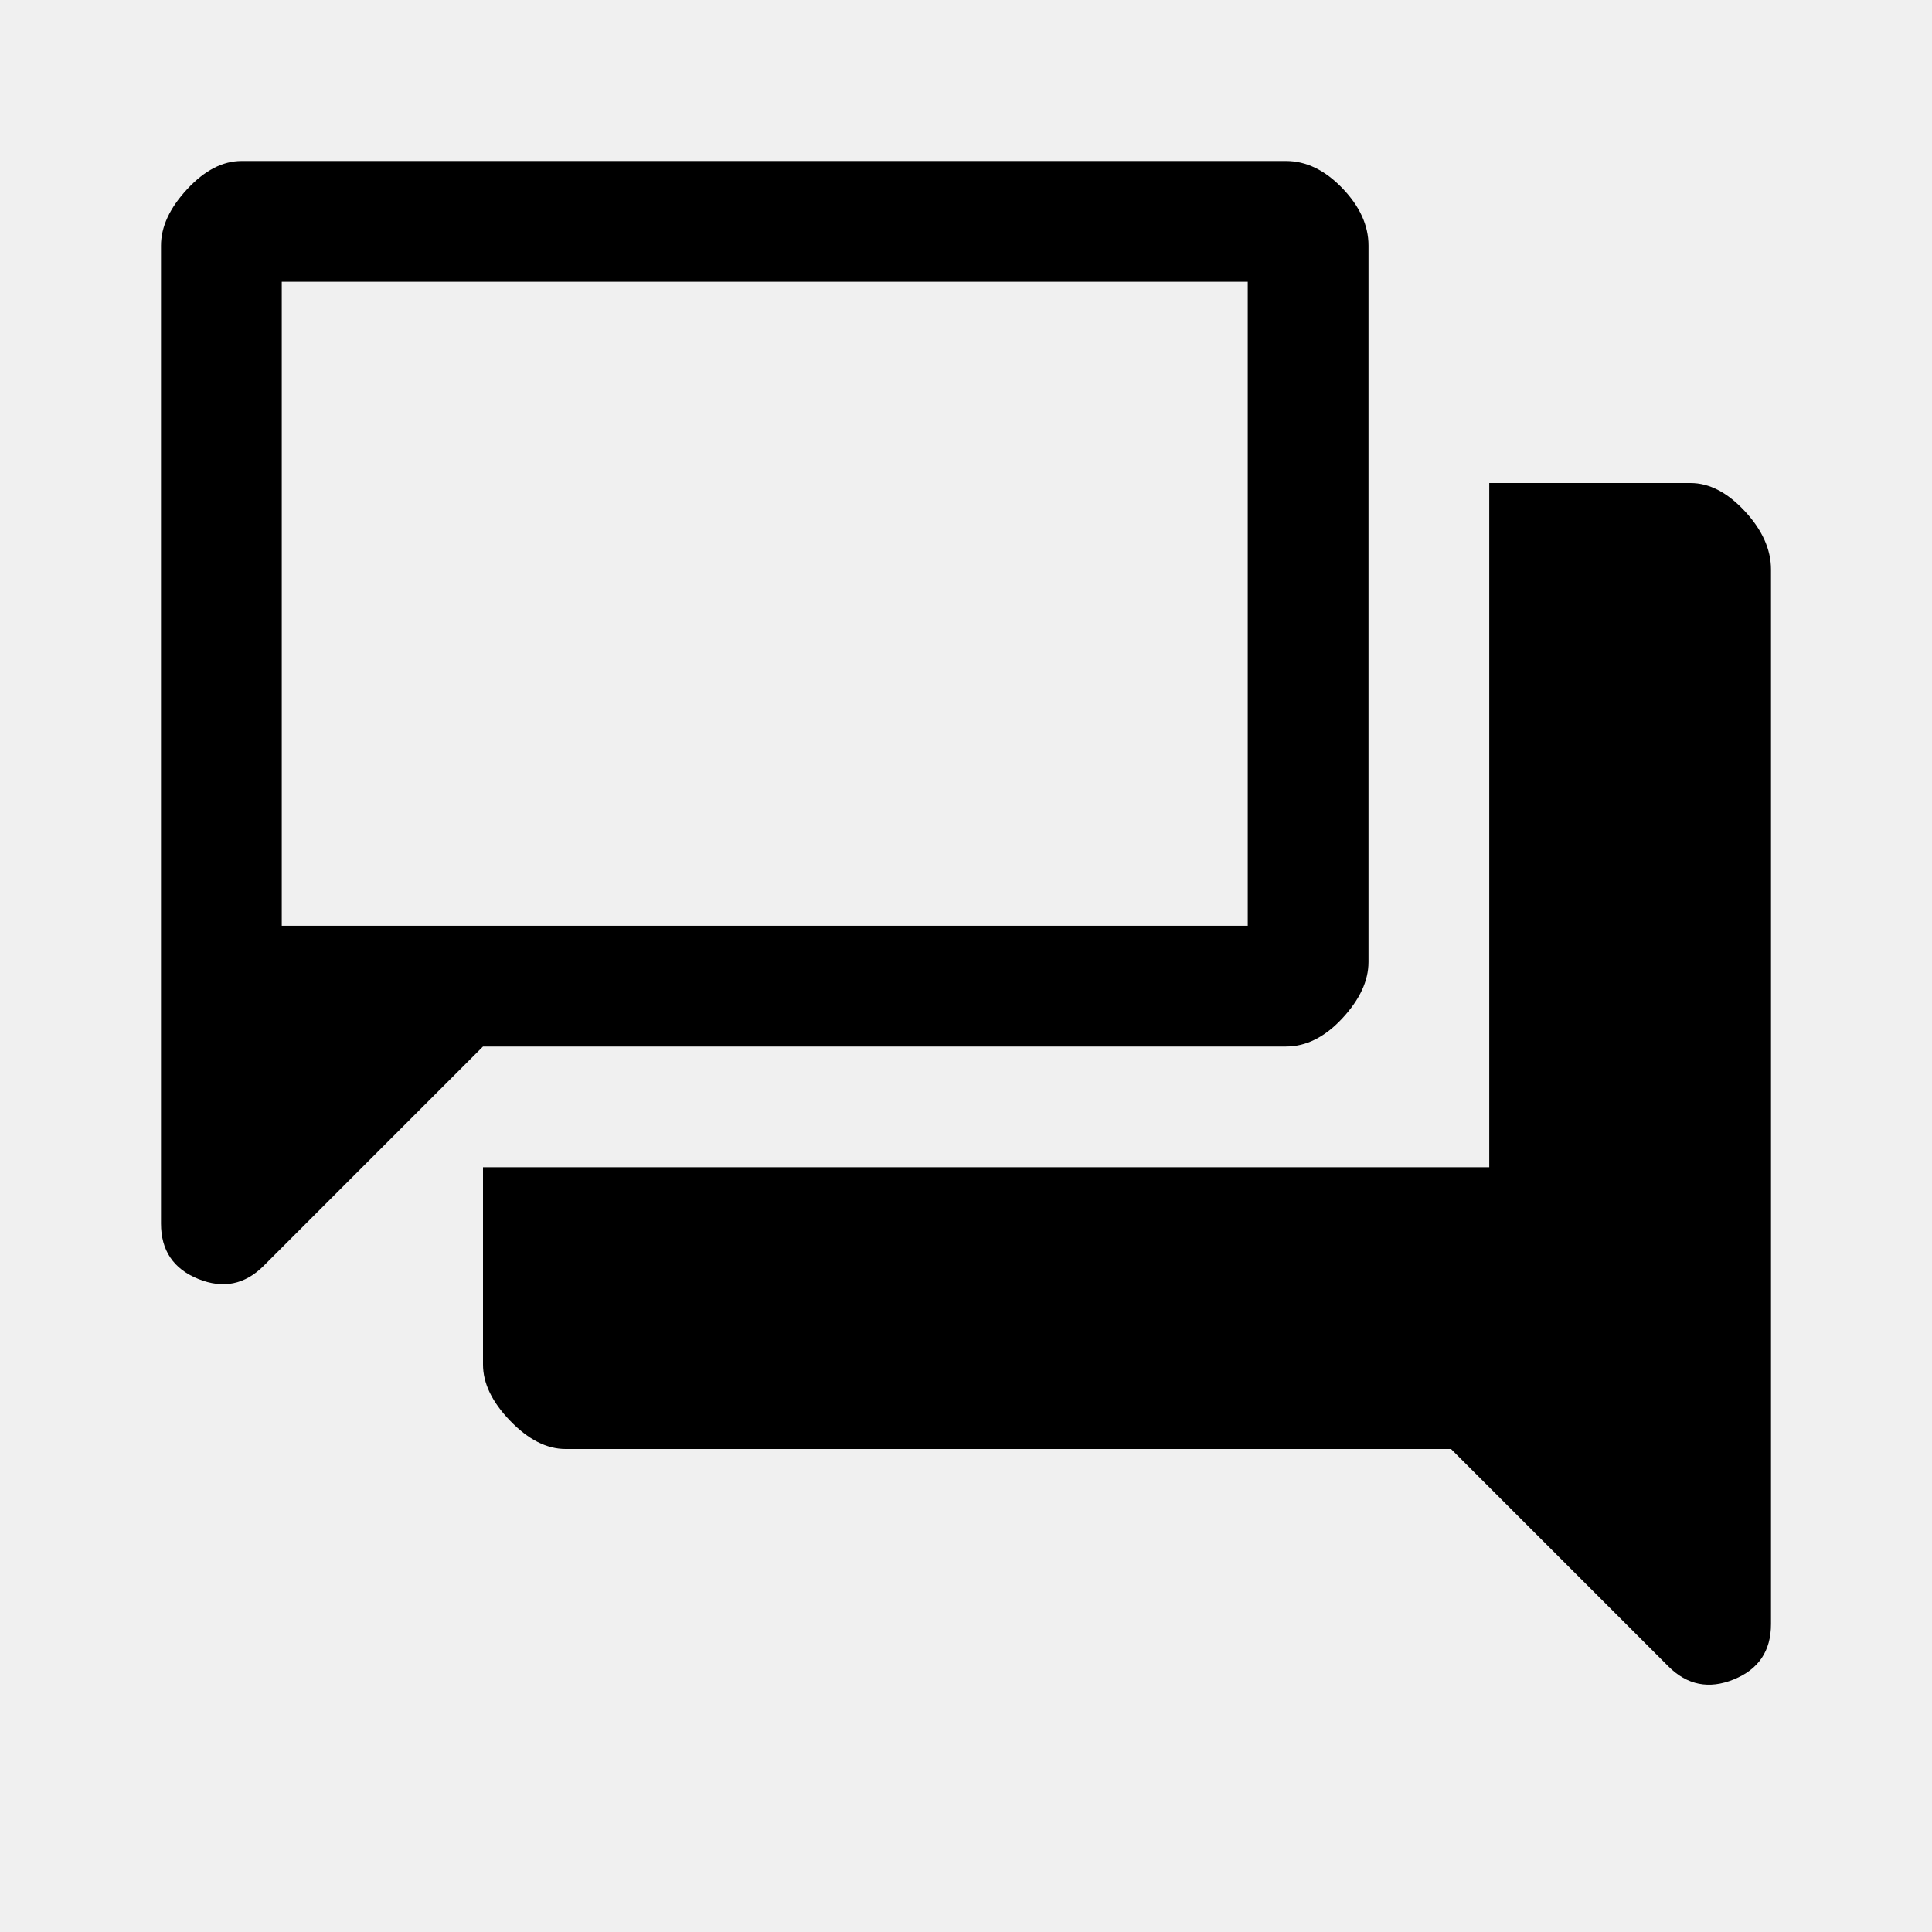
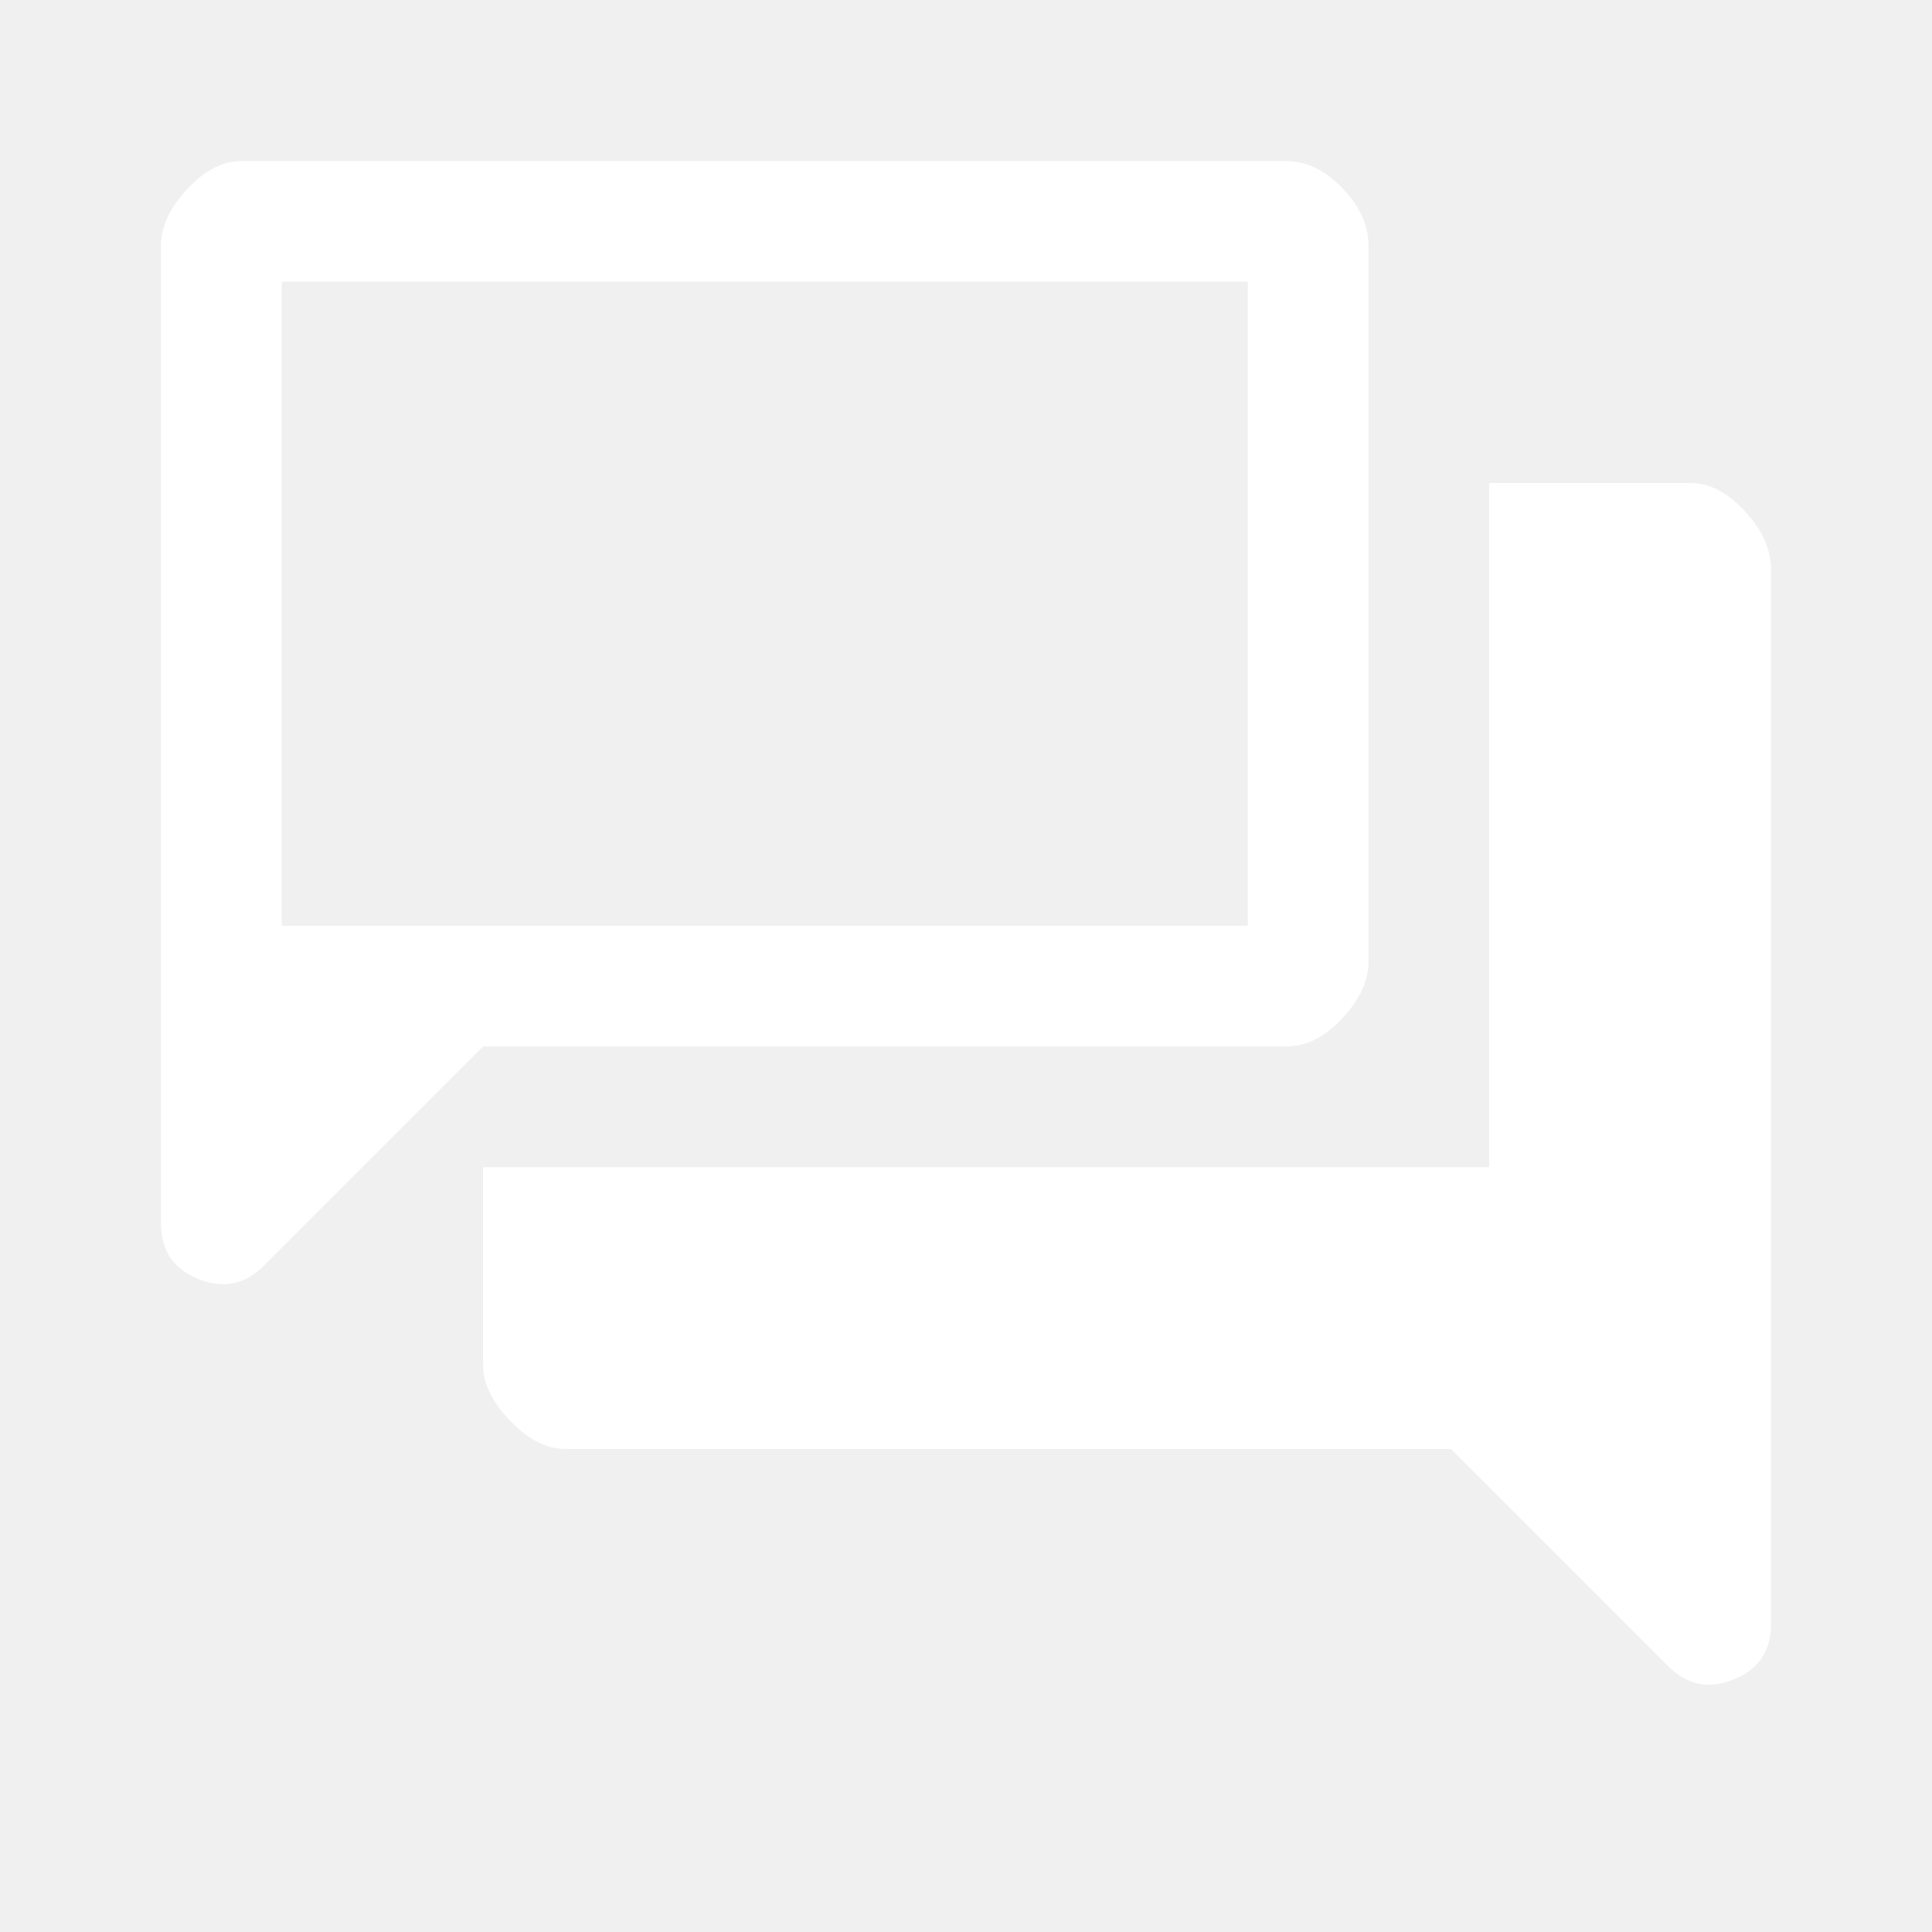
<svg xmlns="http://www.w3.org/2000/svg" height="48" viewBox="0 -960 960 960" width="48">
-   <path d="M281-240q-14 0-27.5-14T240-282v-98h500v-340h100q14 0 27 14t13 29v524q0 20-18.5 27.5T829-132L721-240H281Zm-41-200L131-331q-14 14-32.5 6.5T80-352v-486q0-14 13-28t27-14h519q15 0 28 13.5t13 28.5v356q0 14-13 28t-28 14H240Zm380-60v-320H140v320h480Zm-480 0v-320 320Z" />
+   <path fill="#fff" d="M281-240q-14 0-27.5-14T240-282v-98h500v-340h100q14 0 27 14t13 29v524q0 20-18.5 27.5T829-132L721-240H281Zm-41-200L131-331q-14 14-32.5 6.5T80-352v-486q0-14 13-28t27-14h519q15 0 28 13.5t13 28.5v356q0 14-13 28t-28 14H240Zm380-60v-320H140v320h480Zm-480 0v-320 320Z" />
</svg>
